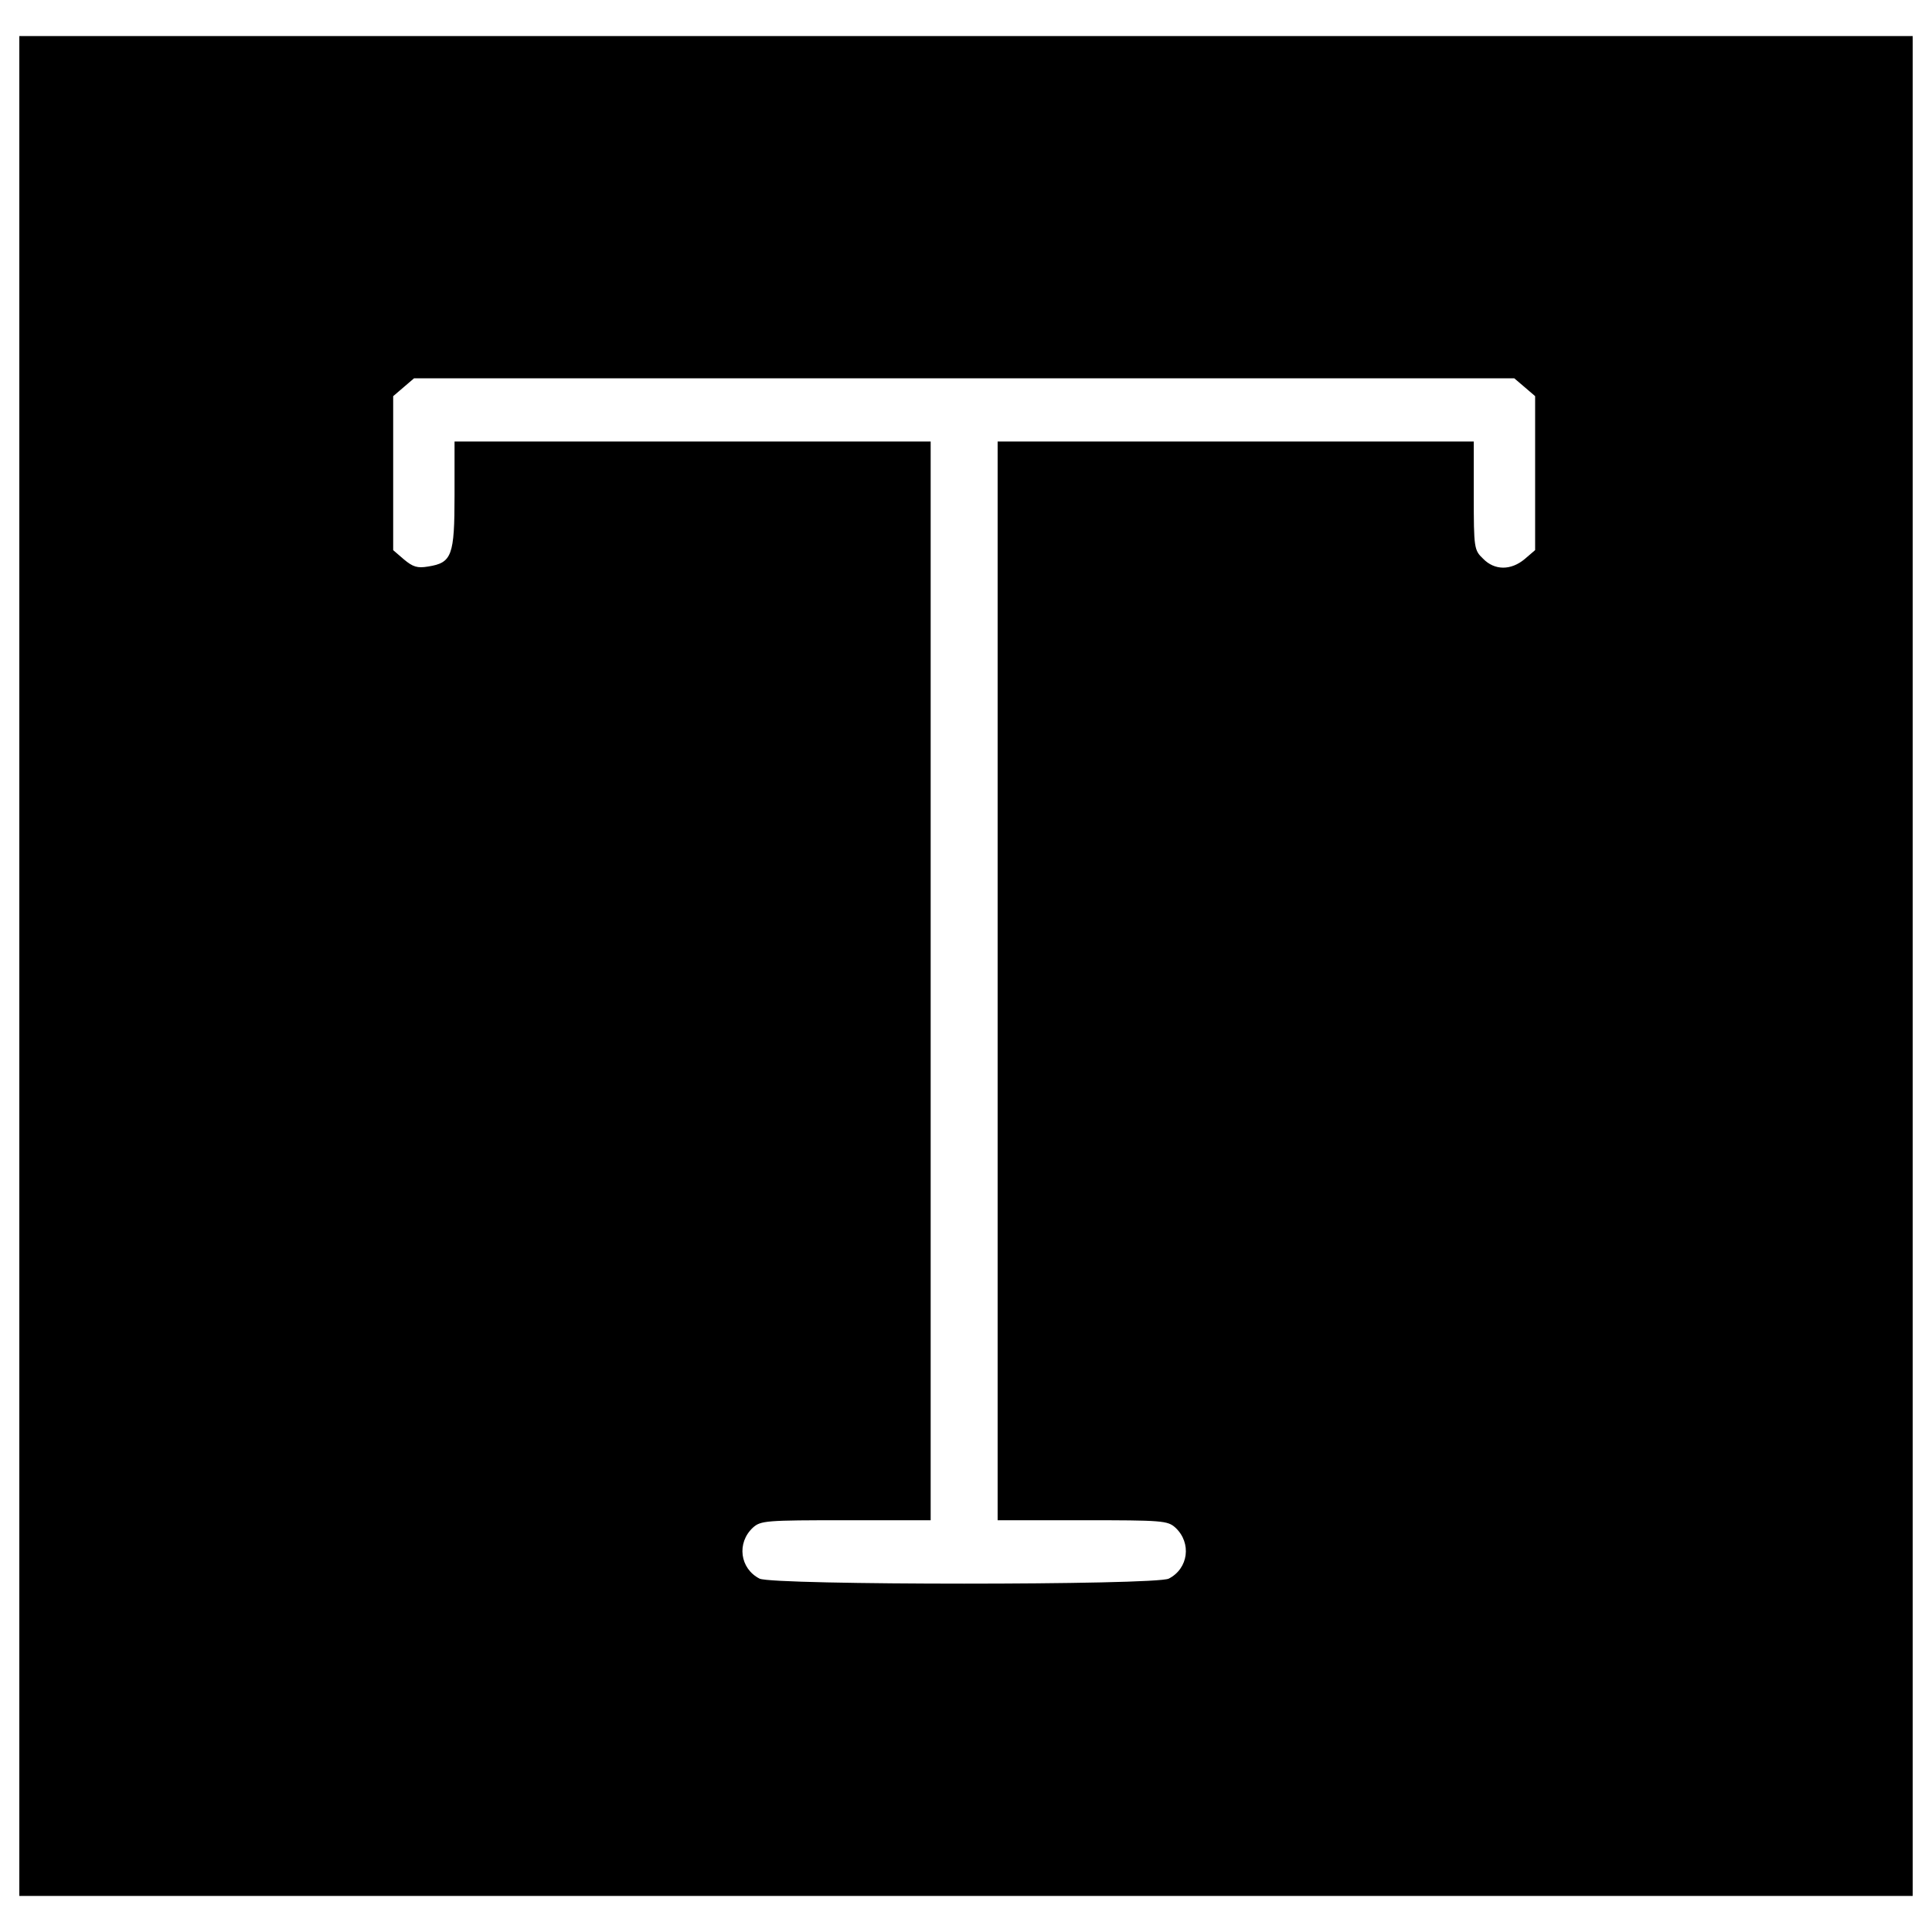
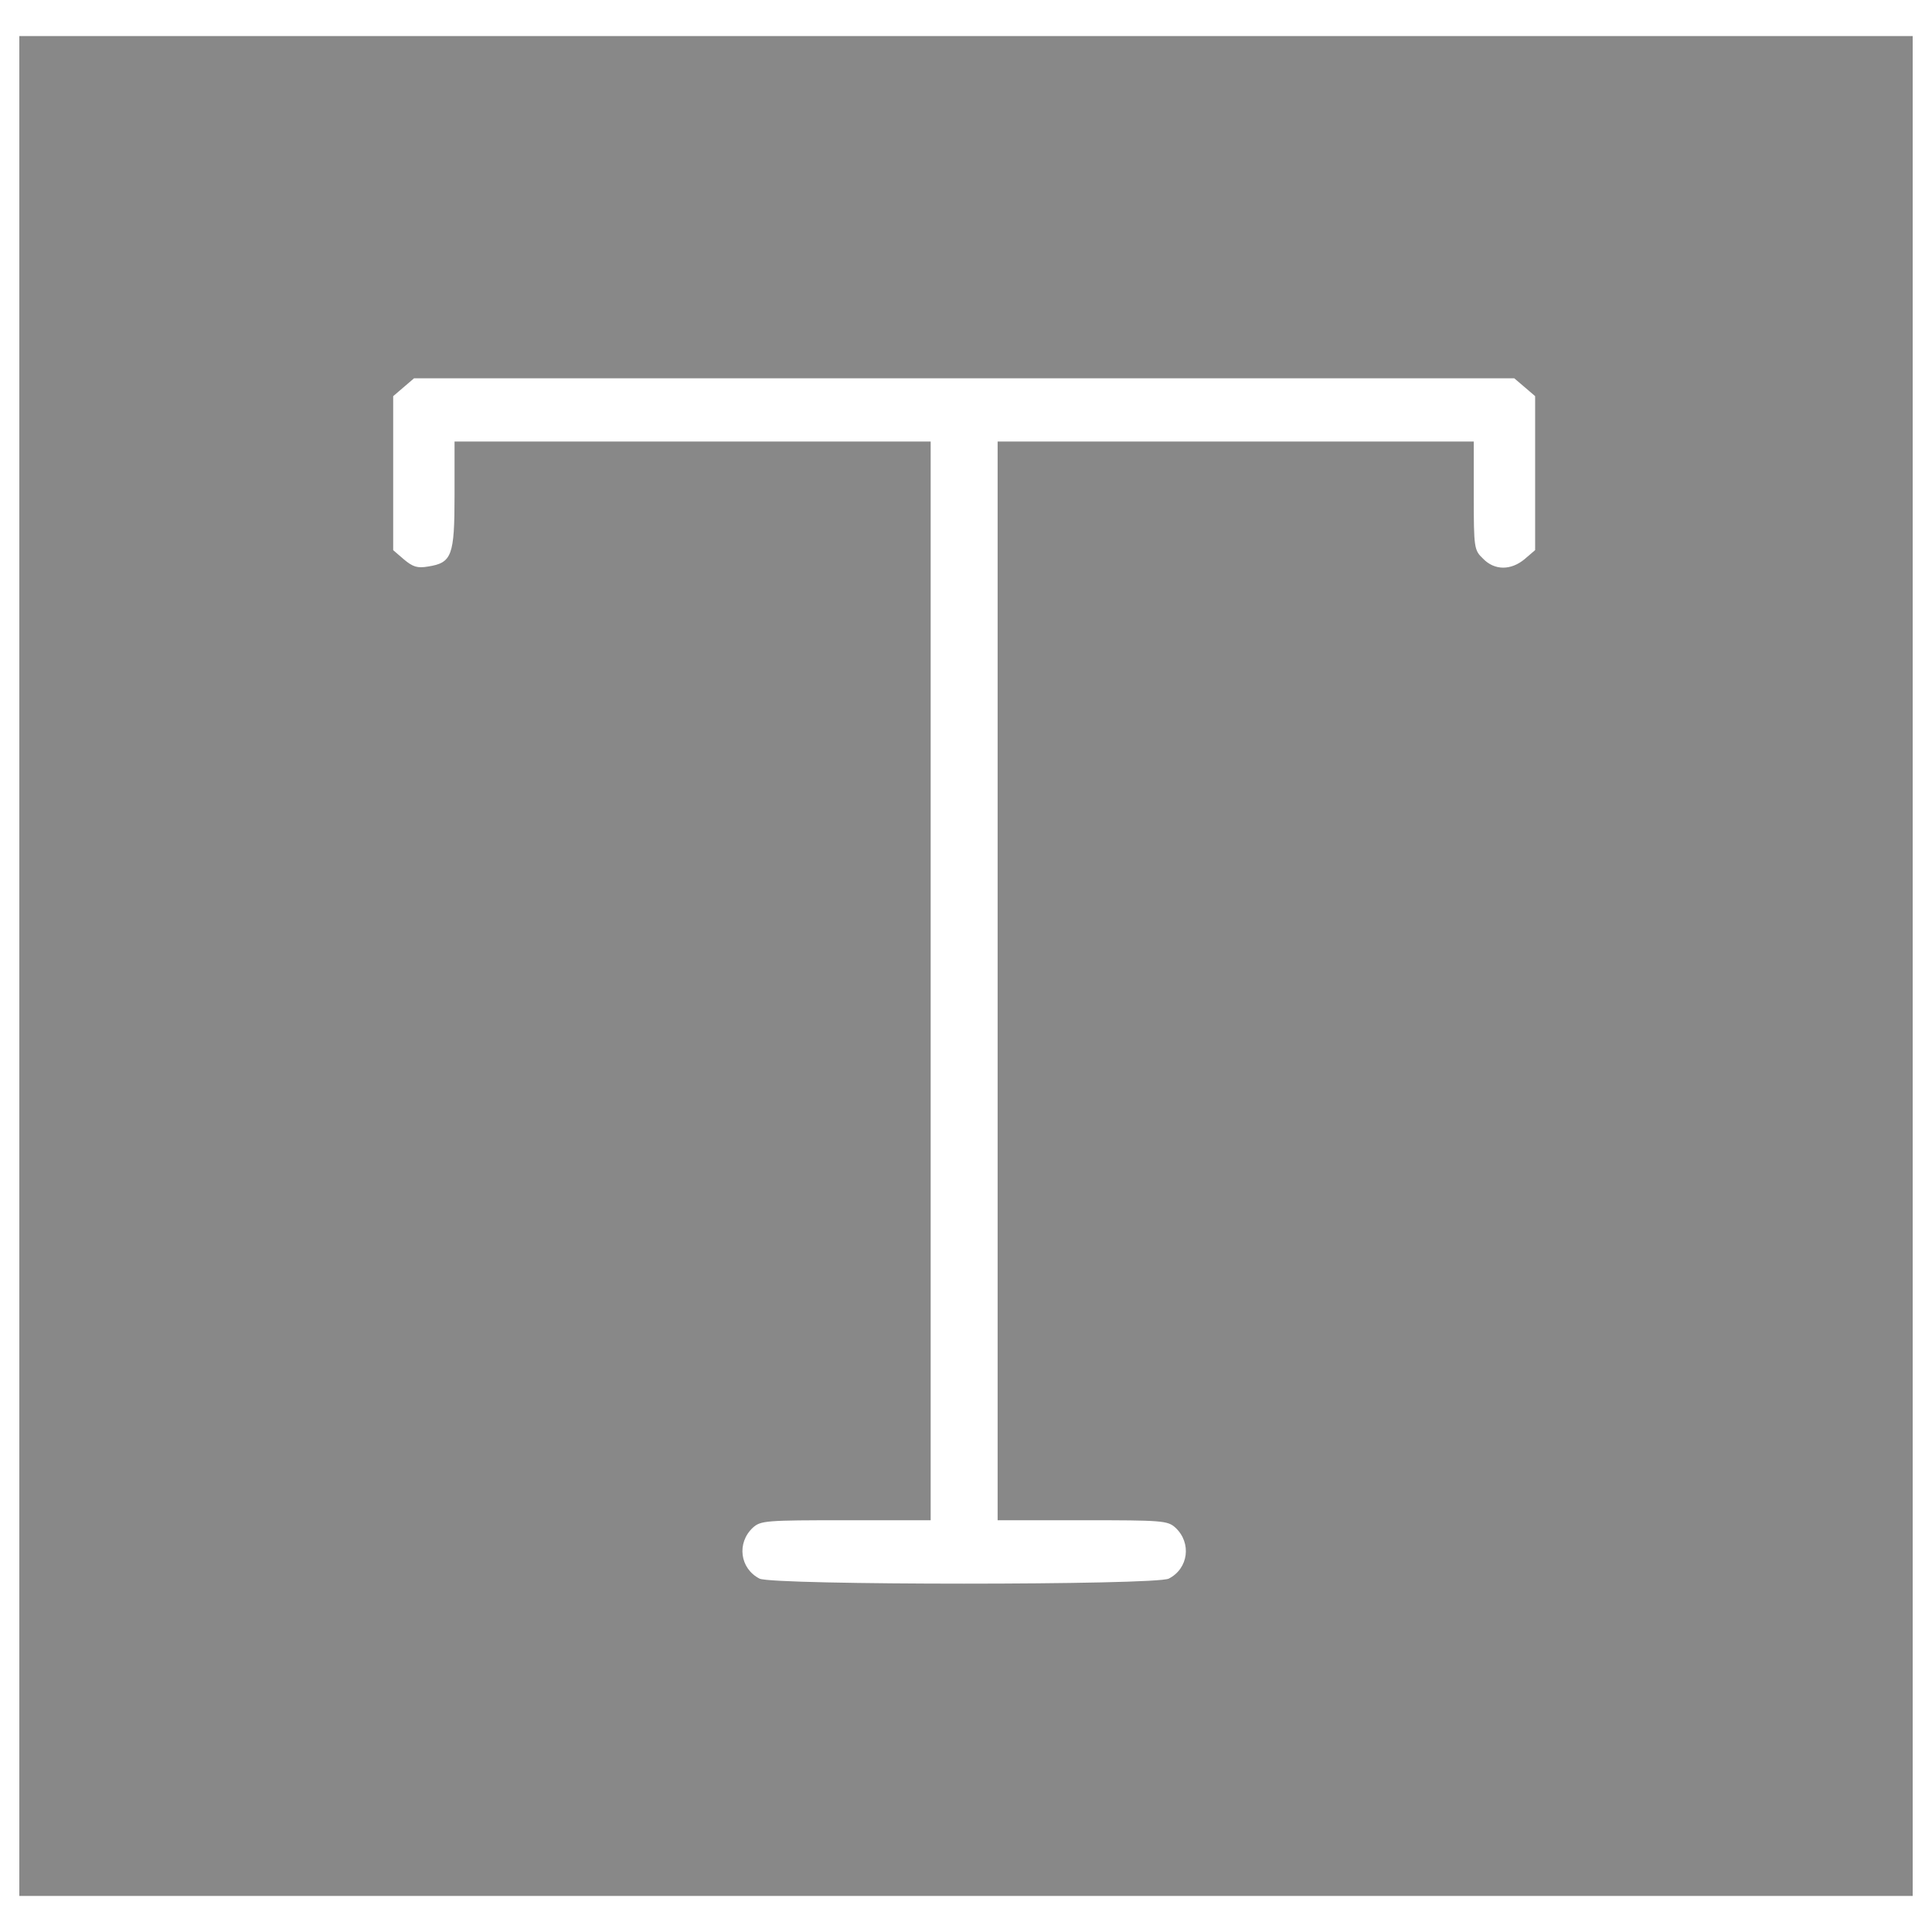
<svg xmlns="http://www.w3.org/2000/svg" version="1.1" x="0px" y="0px" viewBox="0 0 1000 1000" enable-background="new 0 0 1000 1000" xml:space="preserve">
  <g>
    <g transform="translate(0,500) scale(0.1,-0.1)">
-       <path d="M100,0v-4813.4h4900h4900V0v4813.4H5000H100V0z M7891.9,2995.8l53.9-46.2v-398.5v-398.5l-53.9-46.2c-71.3-59.7-156-59.7-215.6,1.9c-46.2,44.3-48.1,53.9-48.1,327.3v279.2H6395.9H5163.7V-77v-2791.7h439c414,0,440.9-1.9,481.3-38.5c84.7-78.9,67.4-211.8-34.6-263.8c-69.3-34.6-2048.6-34.6-2117.9,0c-102,52-119.4,184.8-34.7,263.8c40.4,36.6,67.4,38.5,481.3,38.5h439V-77v2791.7H3584.9H2352.7v-277.3c0-313.8-13.5-350.4-136.7-369.7c-55.8-9.6-78.9-1.9-125.1,36.6l-55.8,48.1v398.5v398.5l53.9,46.2l53.9,46.2h2847.6H7838L7891.9,2995.8z" />
+       <path d="M100,0v-4813.4h4900h4900V0v4813.4H5000H100V0z M7891.9,2995.8l53.9-46.2v-398.5v-398.5l-53.9-46.2c-71.3-59.7-156-59.7-215.6,1.9c-46.2,44.3-48.1,53.9-48.1,327.3v279.2H6395.9H5163.7V-77v-2791.7h439c414,0,440.9-1.9,481.3-38.5c84.7-78.9,67.4-211.8-34.6-263.8c-69.3-34.6-2048.6-34.6-2117.9,0c-102,52-119.4,184.8-34.7,263.8c40.4,36.6,67.4,38.5,481.3,38.5h439V-77v2791.7H3584.9H2352.7v-277.3c0-313.8-13.5-350.4-136.7-369.7c-55.8-9.6-78.9-1.9-125.1,36.6l-55.8,48.1v398.5v398.5l53.9,46.2l53.9,46.2h2847.6H7838L7891.9,2995.8z" fill="#888" />
    </g>
  </g>
</svg>
